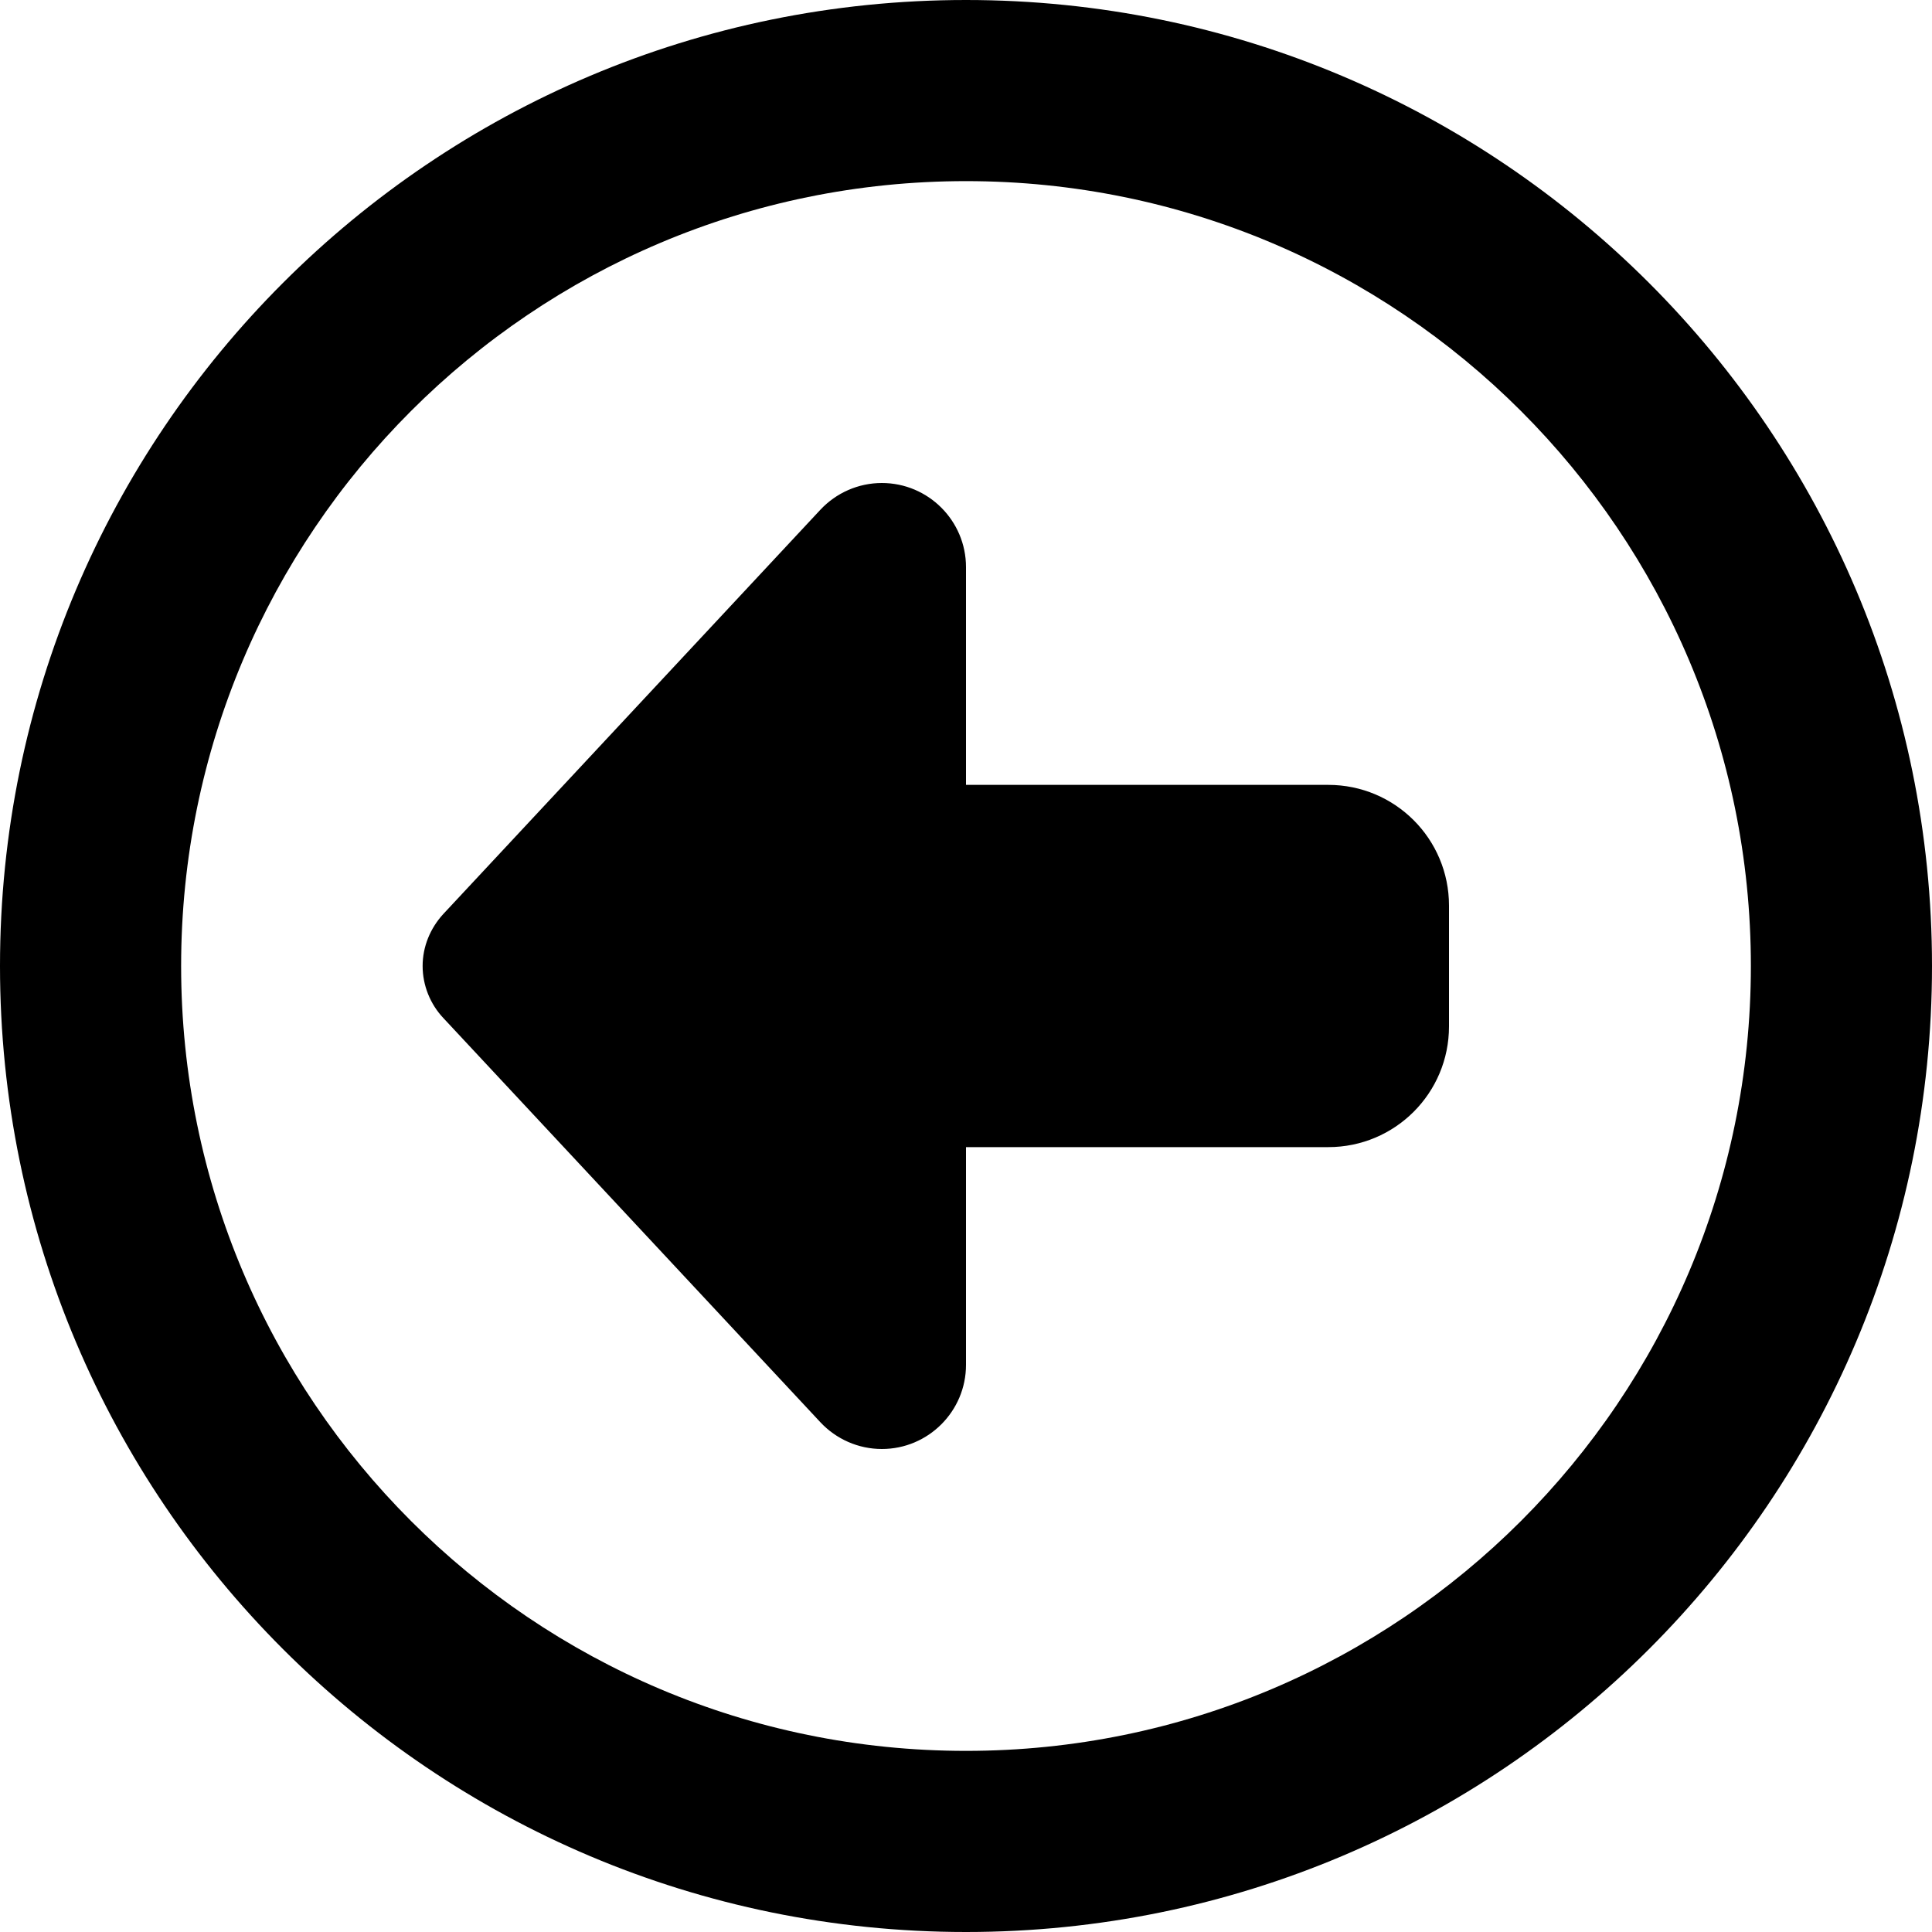
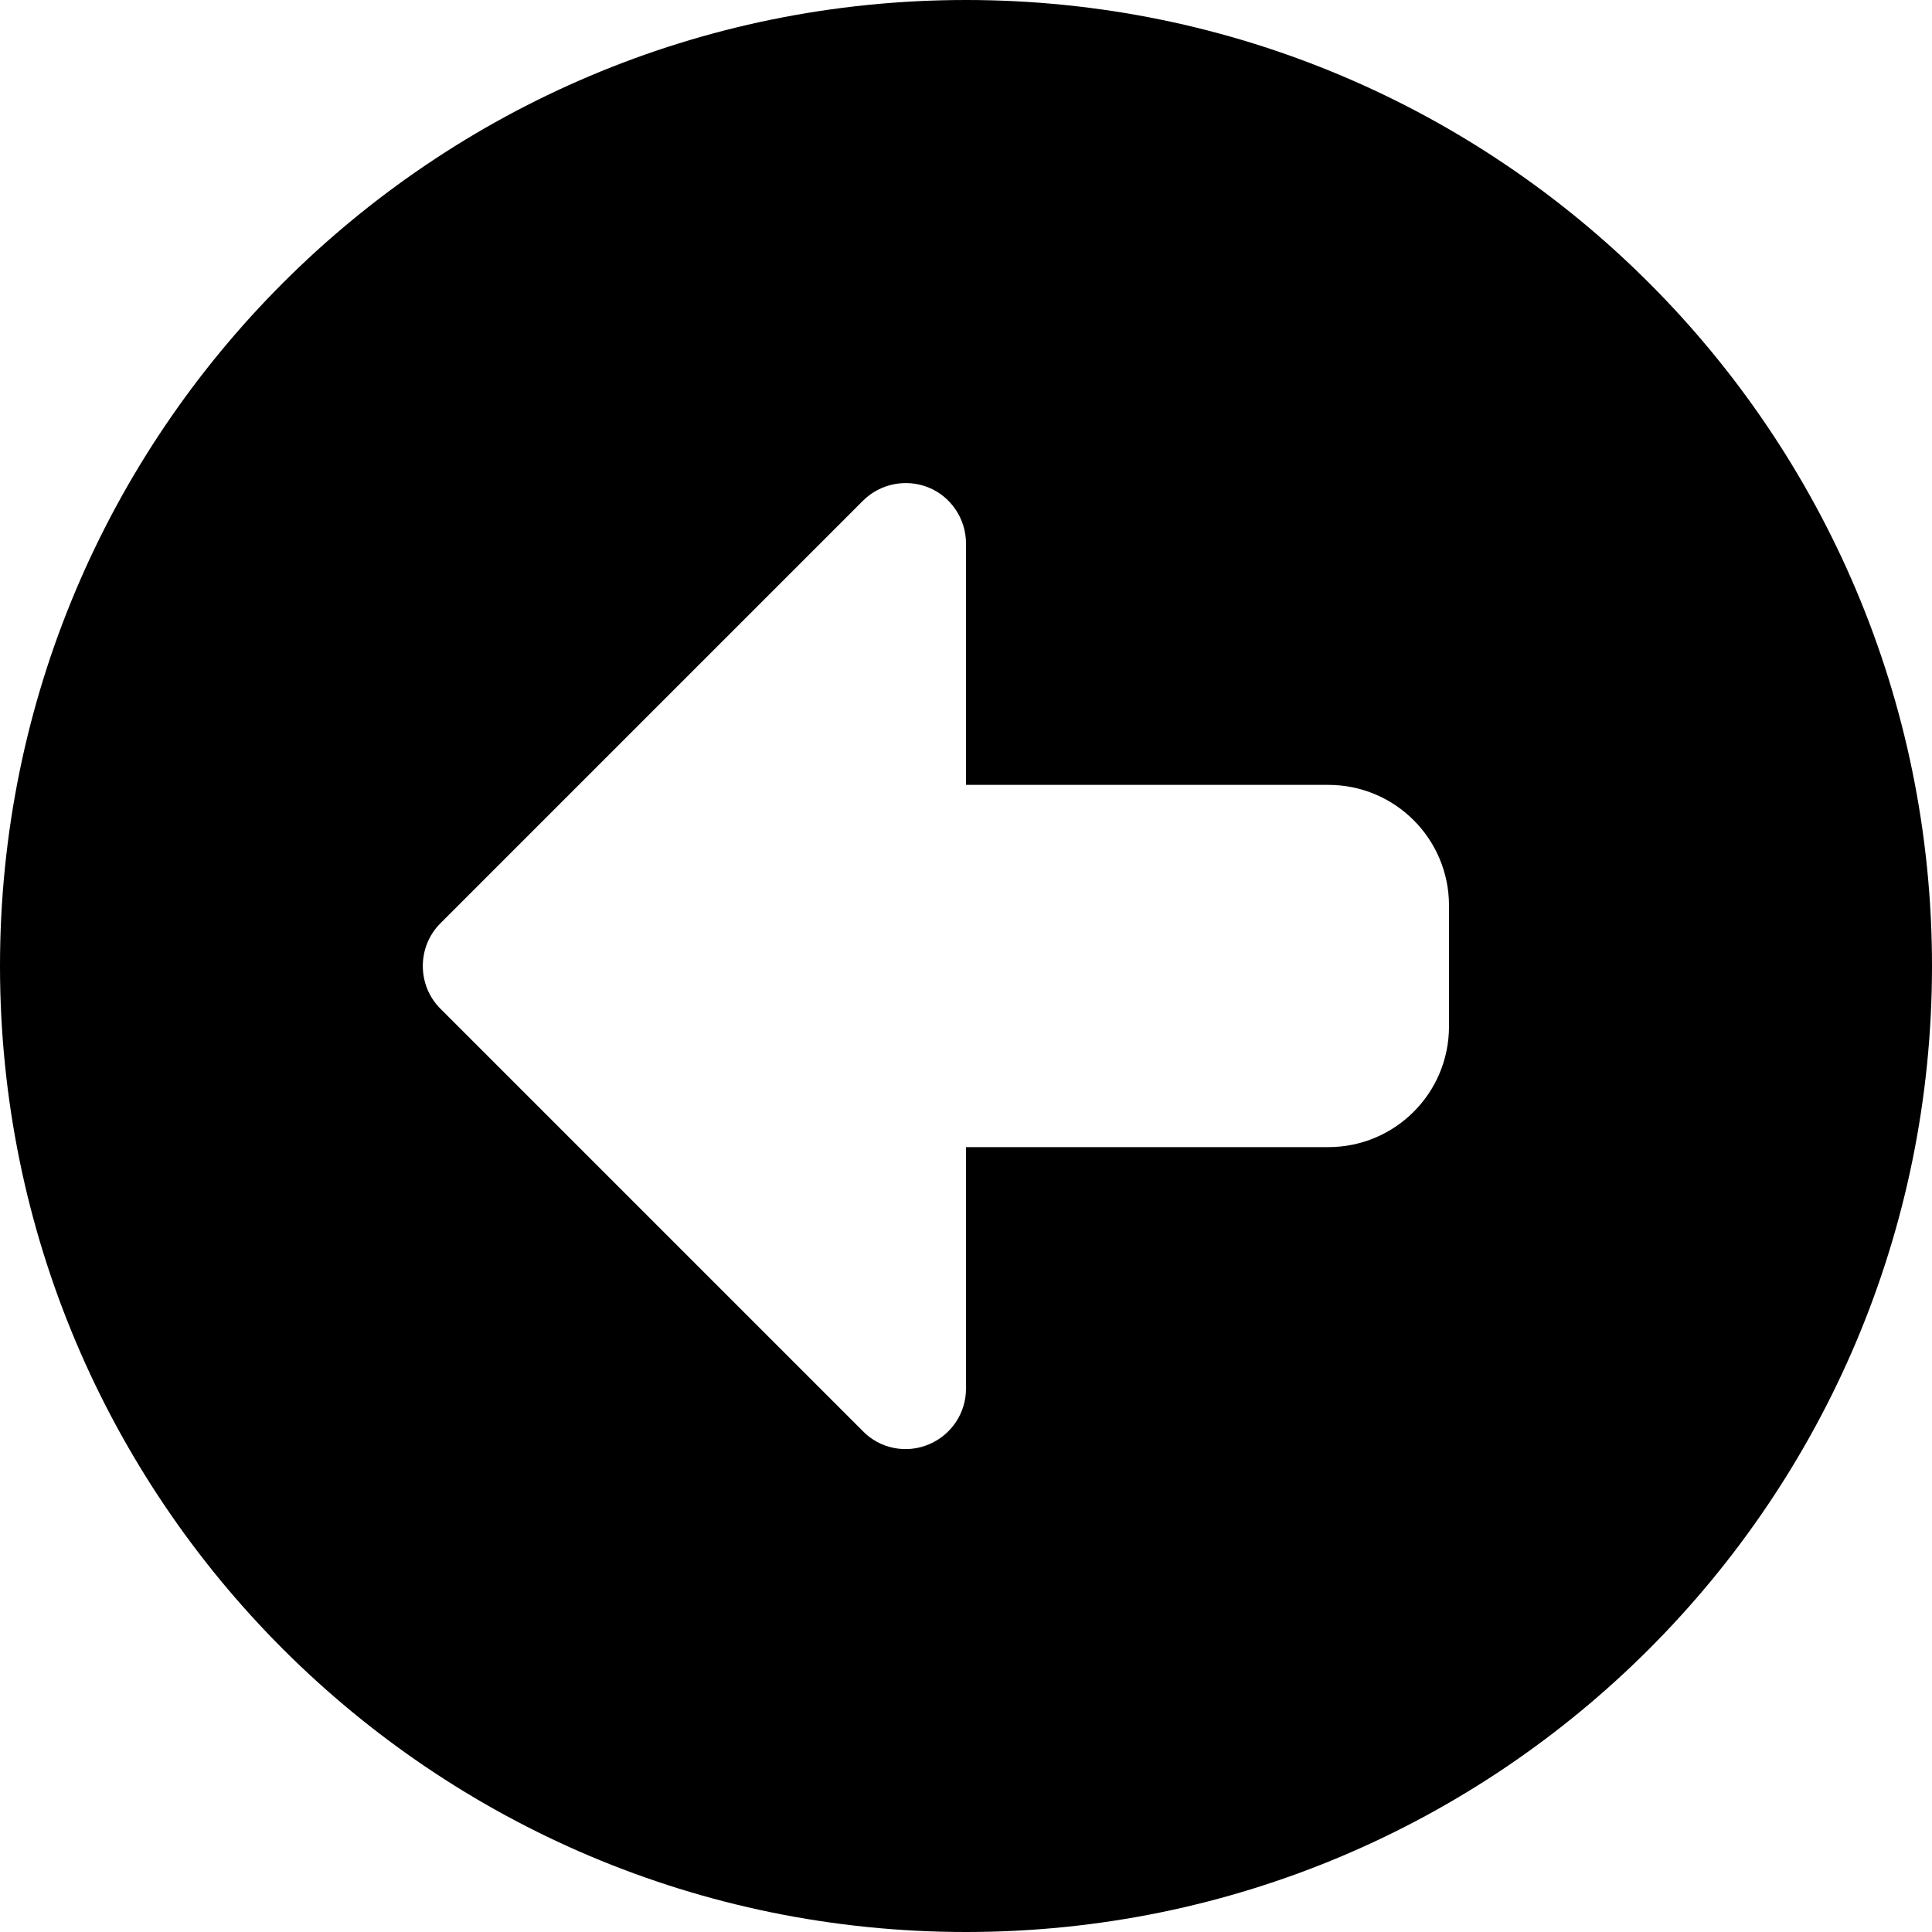
<svg xmlns="http://www.w3.org/2000/svg" viewBox="0 0 512 512">
-   <path d="M48 256a208 208 0 1 1 416 0A208 208 0 1 1 48 256zm464 0A256 256 0 1 0 0 256a256 256 0 1 0 512 0zM217.4 376.9c4.2 4.5 10.1 7.1 16.3 7.1c12.3 0 22.3-10 22.3-22.3l0-57.7 96 0c17.7 0 32-14.3 32-32l0-32c0-17.7-14.3-32-32-32l-96 0 0-57.7c0-12.3-10-22.3-22.3-22.3c-6.2 0-12.1 2.6-16.3 7.1L117.5 242.2c-3.5 3.8-5.5 8.7-5.5 13.8s2 10.1 5.5 13.8l99.9 107.1z" />
+   <path d="M512 256A256 256 0 1 0 0 256a256 256 0 1 0 512 0zM116.7 244.7l112-112c4.6-4.6 11.5-5.9 17.4-3.5s9.9 8.3 9.9 14.8l0 64 96 0c17.7 0 32 14.3 32 32l0 32c0 17.7-14.3 32-32 32l-96 0 0 64c0 6.5-3.9 12.3-9.9 14.8s-12.9 1.1-17.4-3.5l-112-112c-6.2-6.2-6.2-16.4 0-22.6z" />
</svg>
